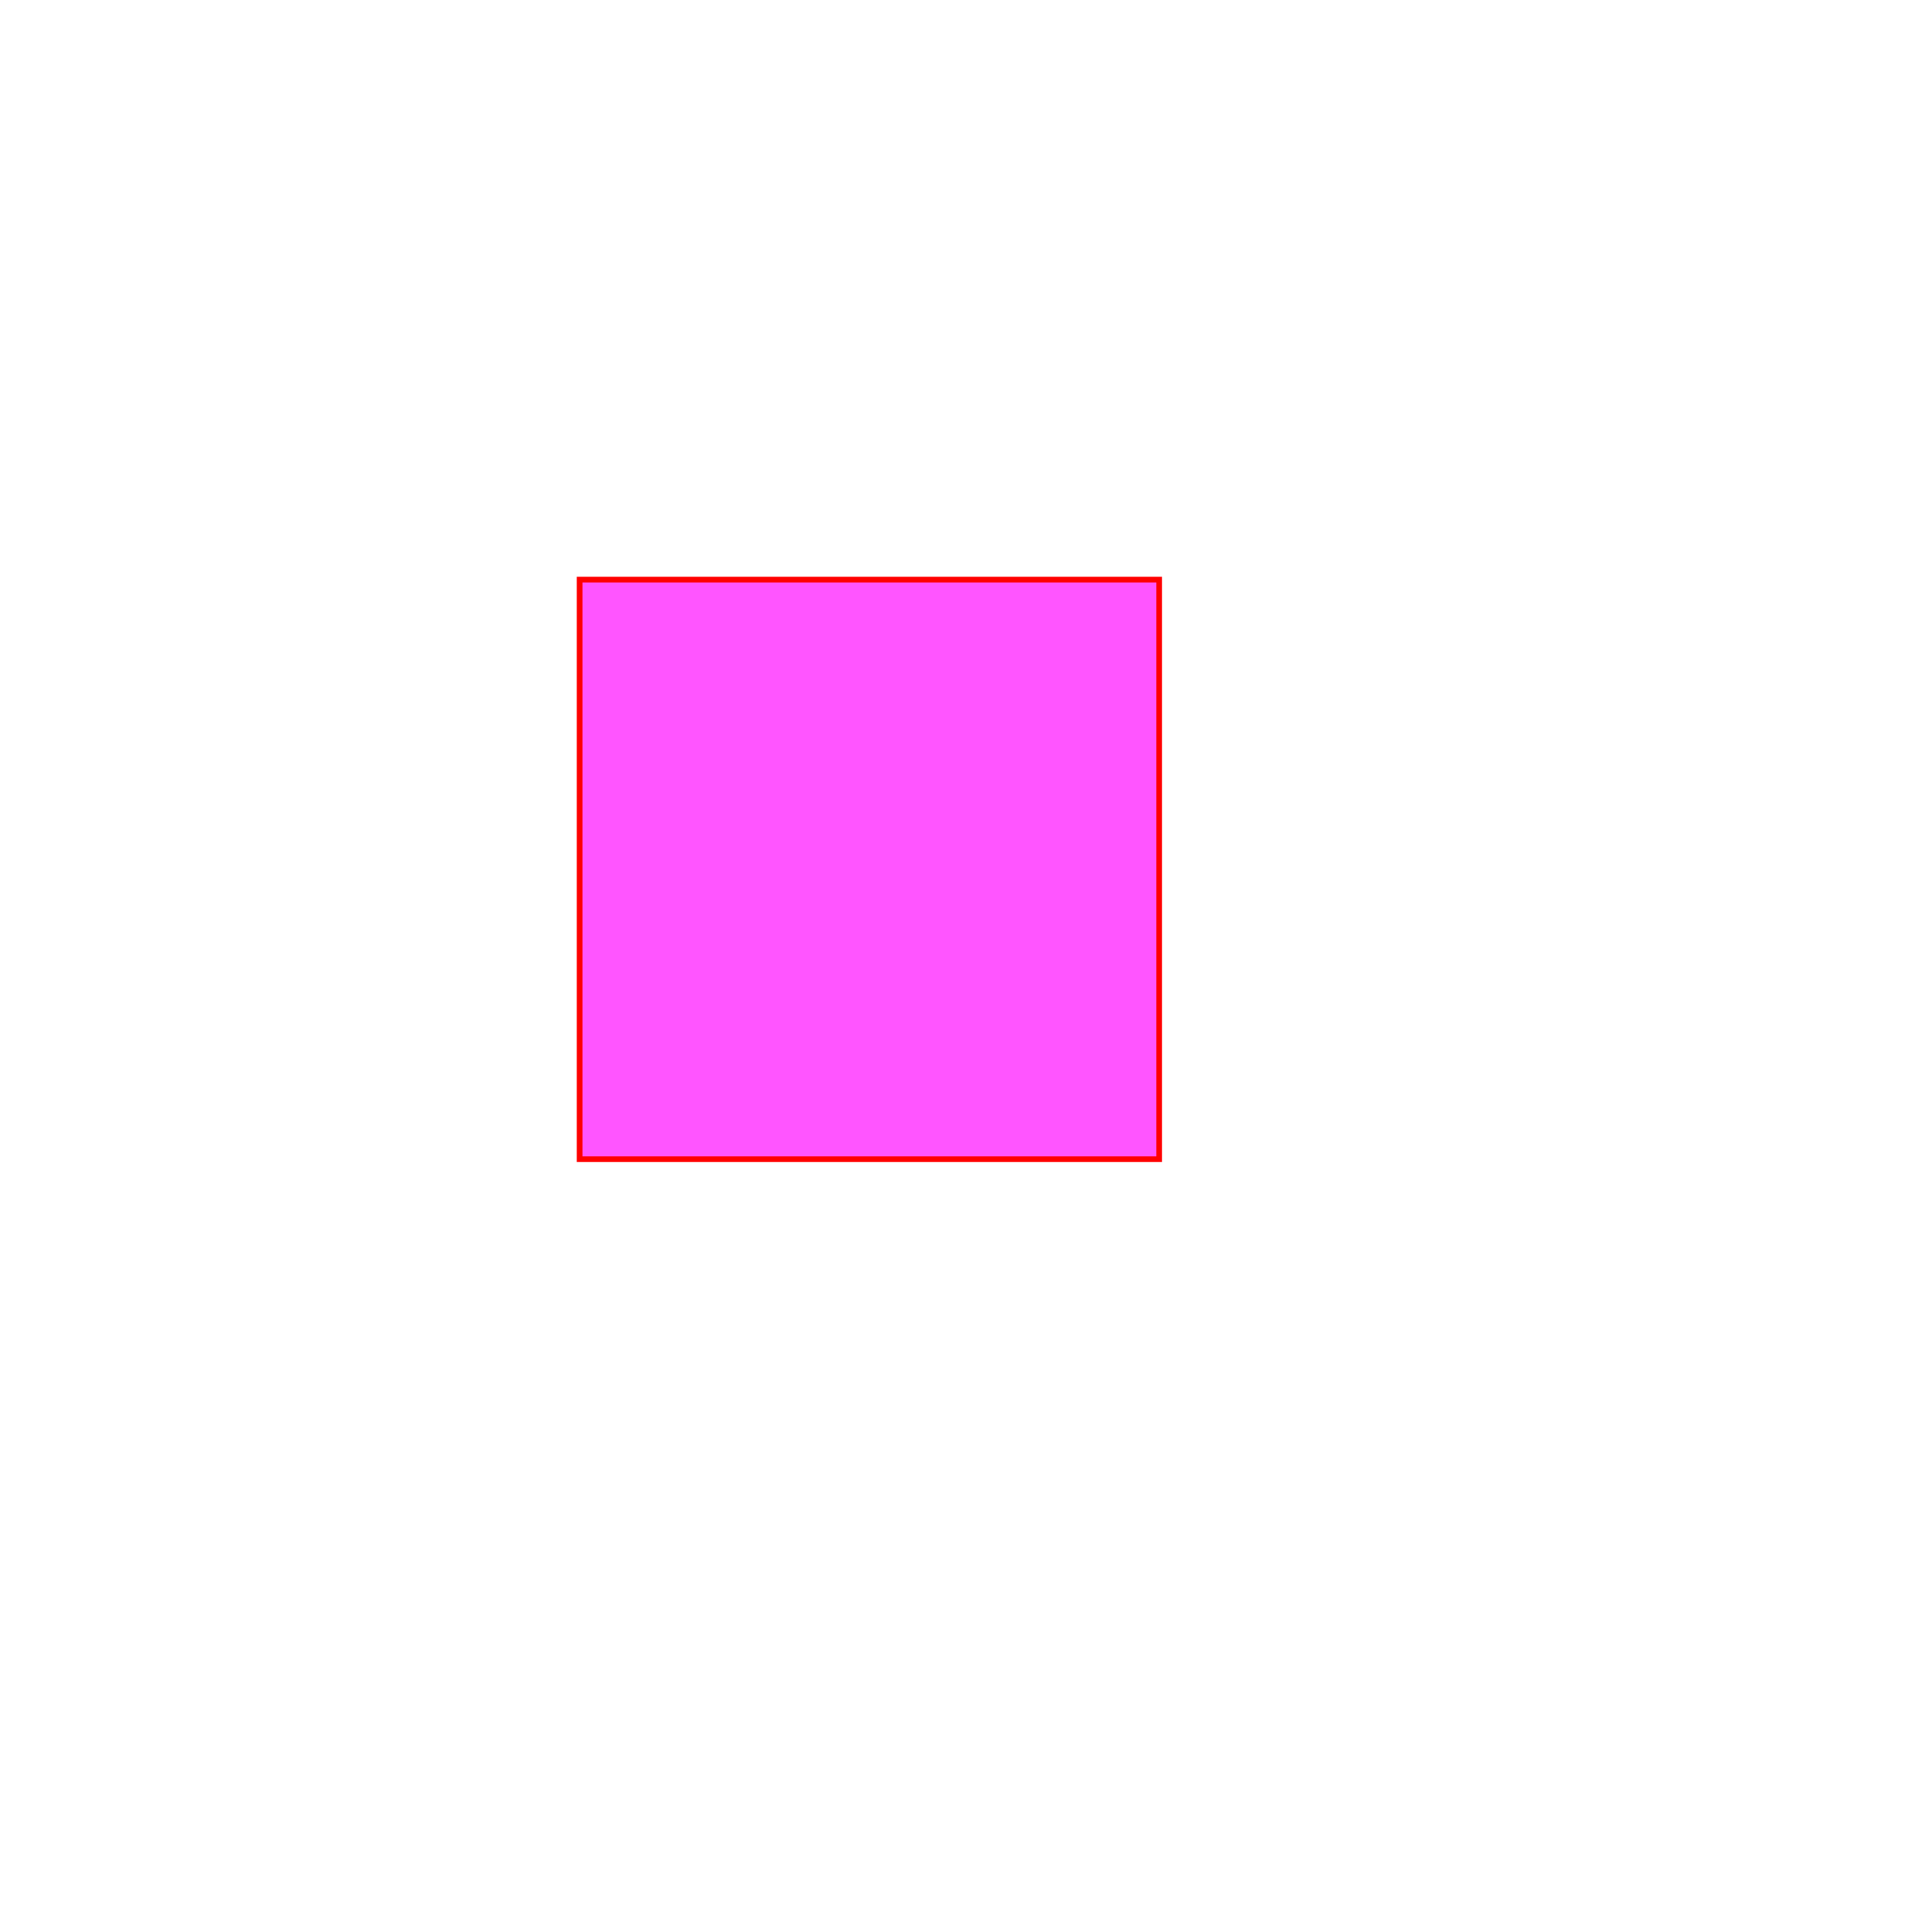
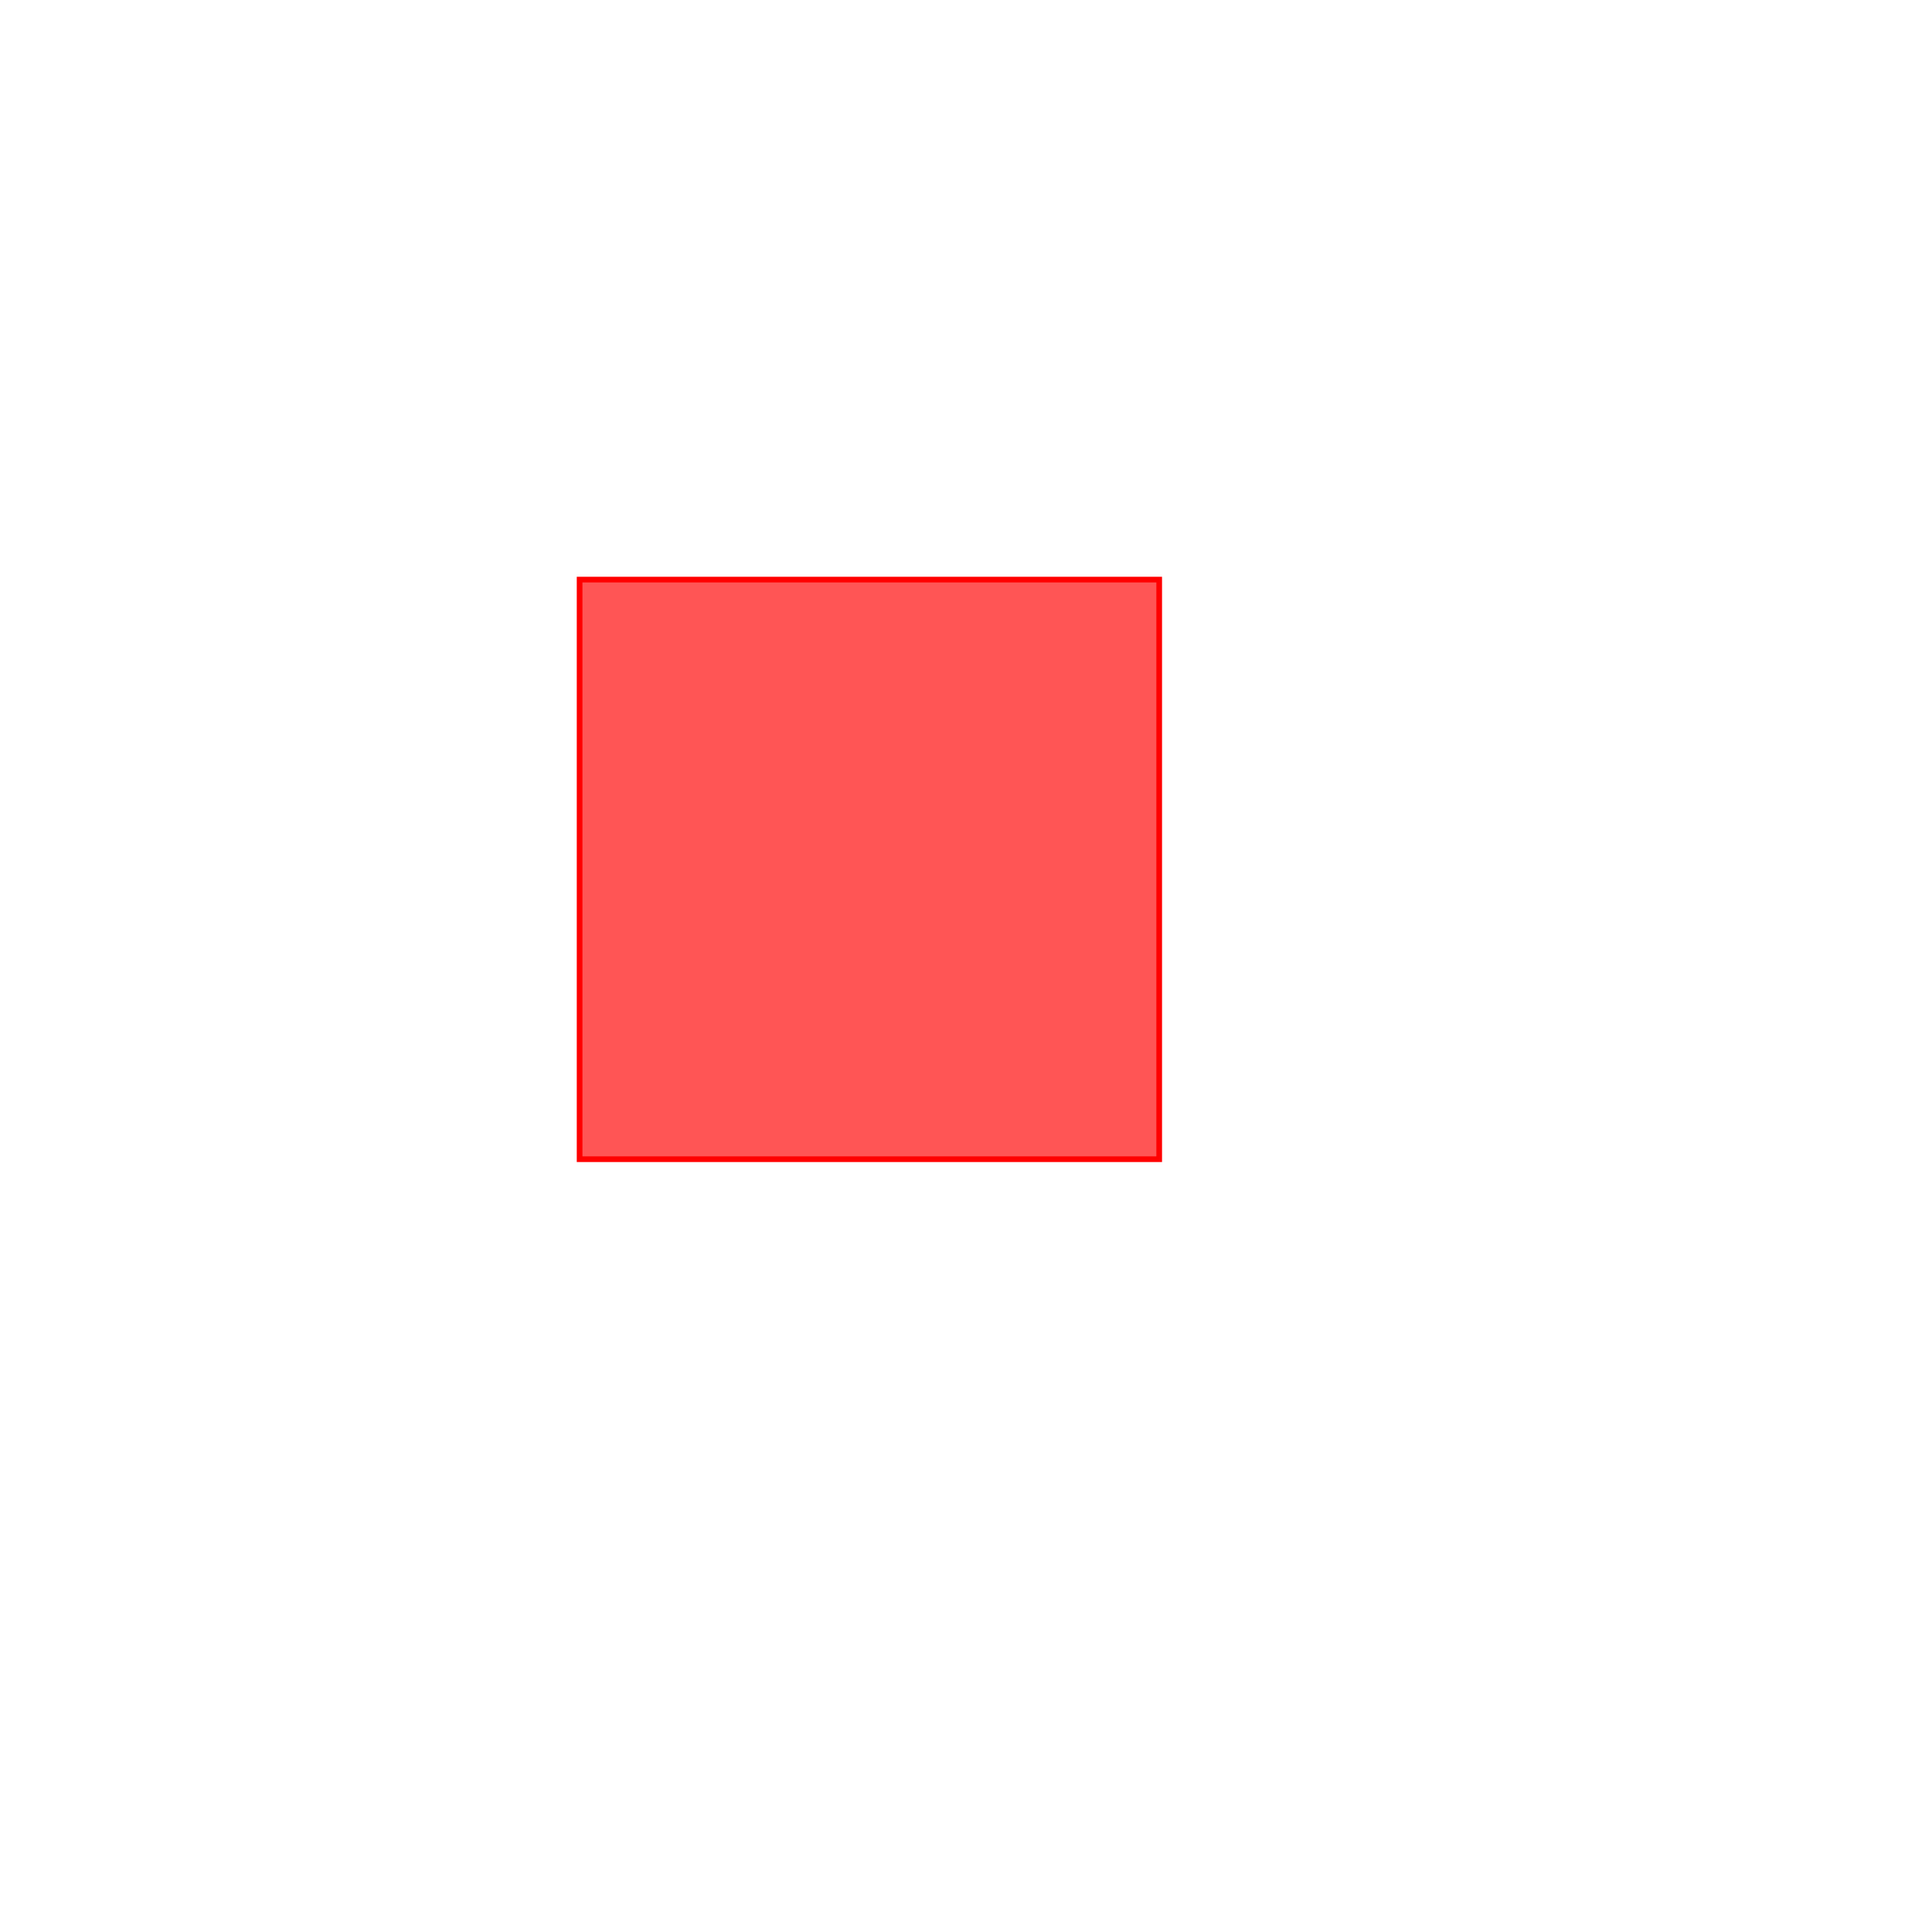
<svg xmlns="http://www.w3.org/2000/svg" id="Layer_1" data-name="Layer 1" viewBox="0 0 341 341">
  <defs>
    <style>
      .cls-1 {
-         fill: #ff55ff;
+         fill: #ff5555;
        stroke: red;
        stroke-miterlimit: 10;
      }
    </style>
  </defs>
  <rect class="cls-1" x="30%" y="30%" width="30%" height="30%" />
</svg>
